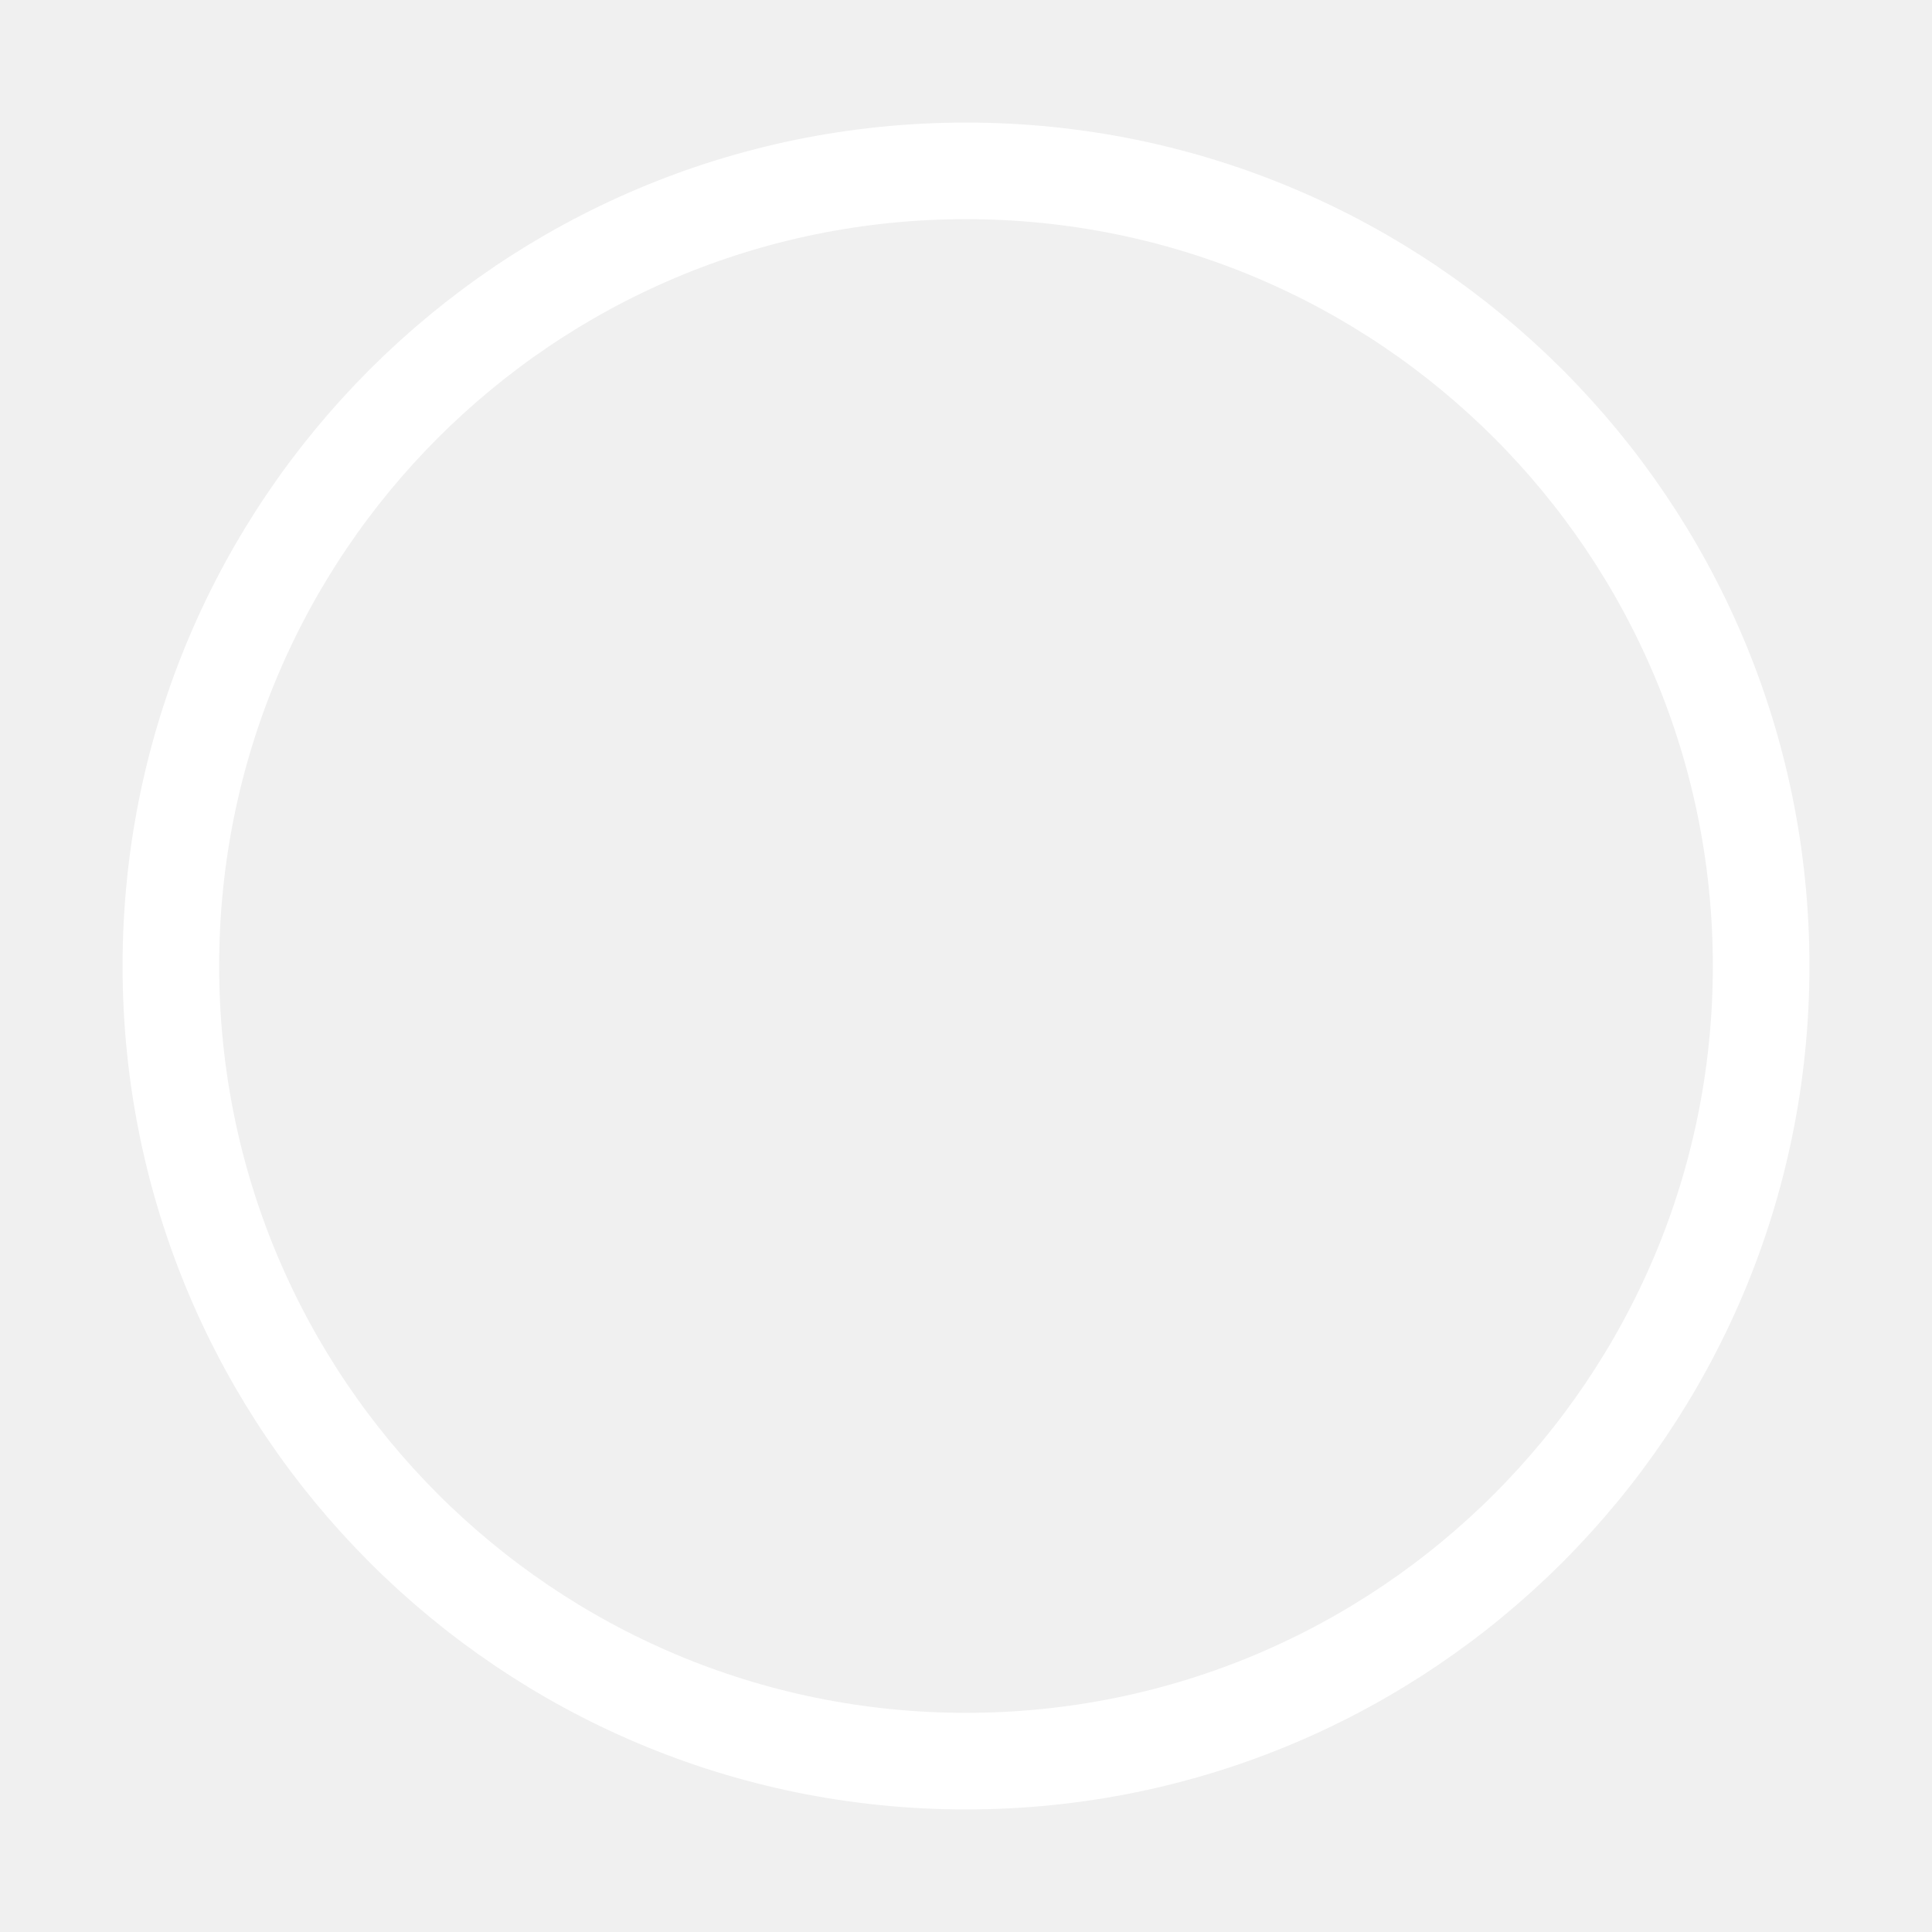
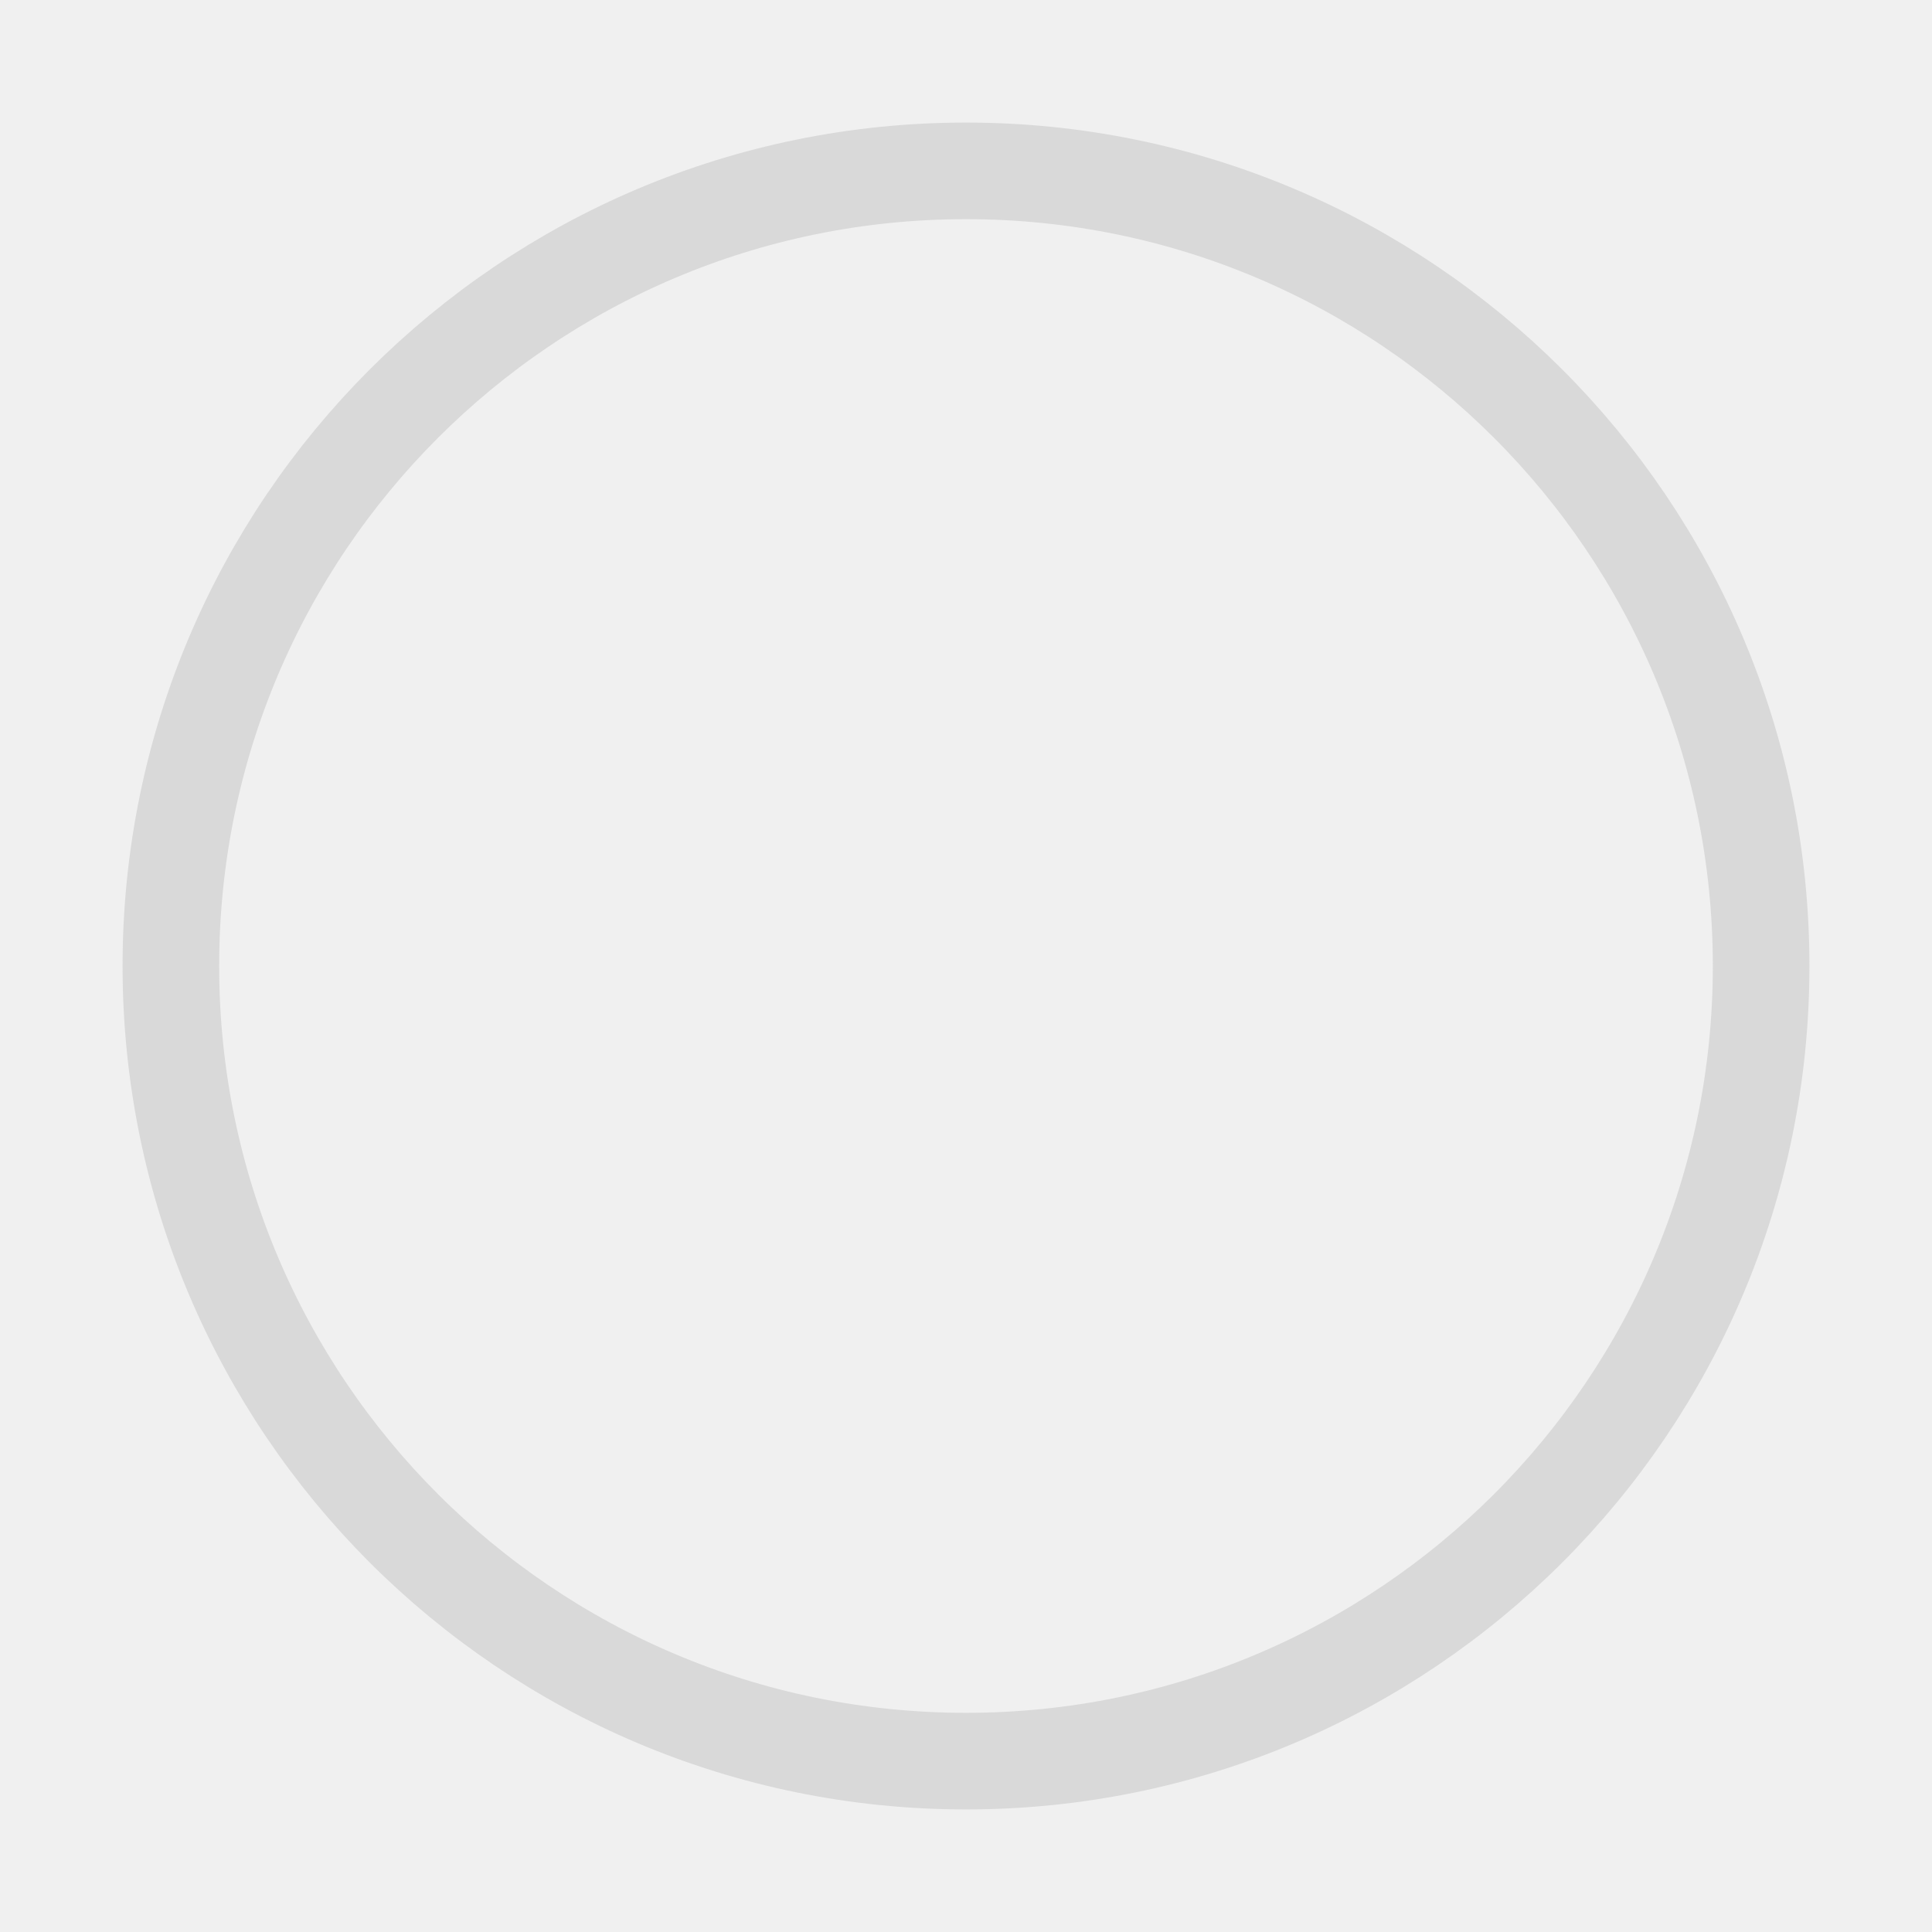
<svg xmlns="http://www.w3.org/2000/svg" width="100.0px" height="100.0px" viewBox="0 0 100.0 100.0" version="1.1" id="SVGRoot">
  <defs id="defs3406" />
  <g id="layer1">
-     <circle style="fill:none;stroke:#fff;stroke-width:5;stroke-linecap:round;stroke-linejoin:round;stroke-dasharray:none;paint-order:fill markers stroke" id="path3977" cx="50" cy="50" r="41.156" />
+     <circle style="fill:none;stroke:#d9d9d9;stroke-width:5;stroke-linecap:round;stroke-linejoin:round;stroke-dasharray:none;paint-order:fill markers stroke" id="path3977" cx="50" cy="50" r="41.156" />
  </g>
</svg>
